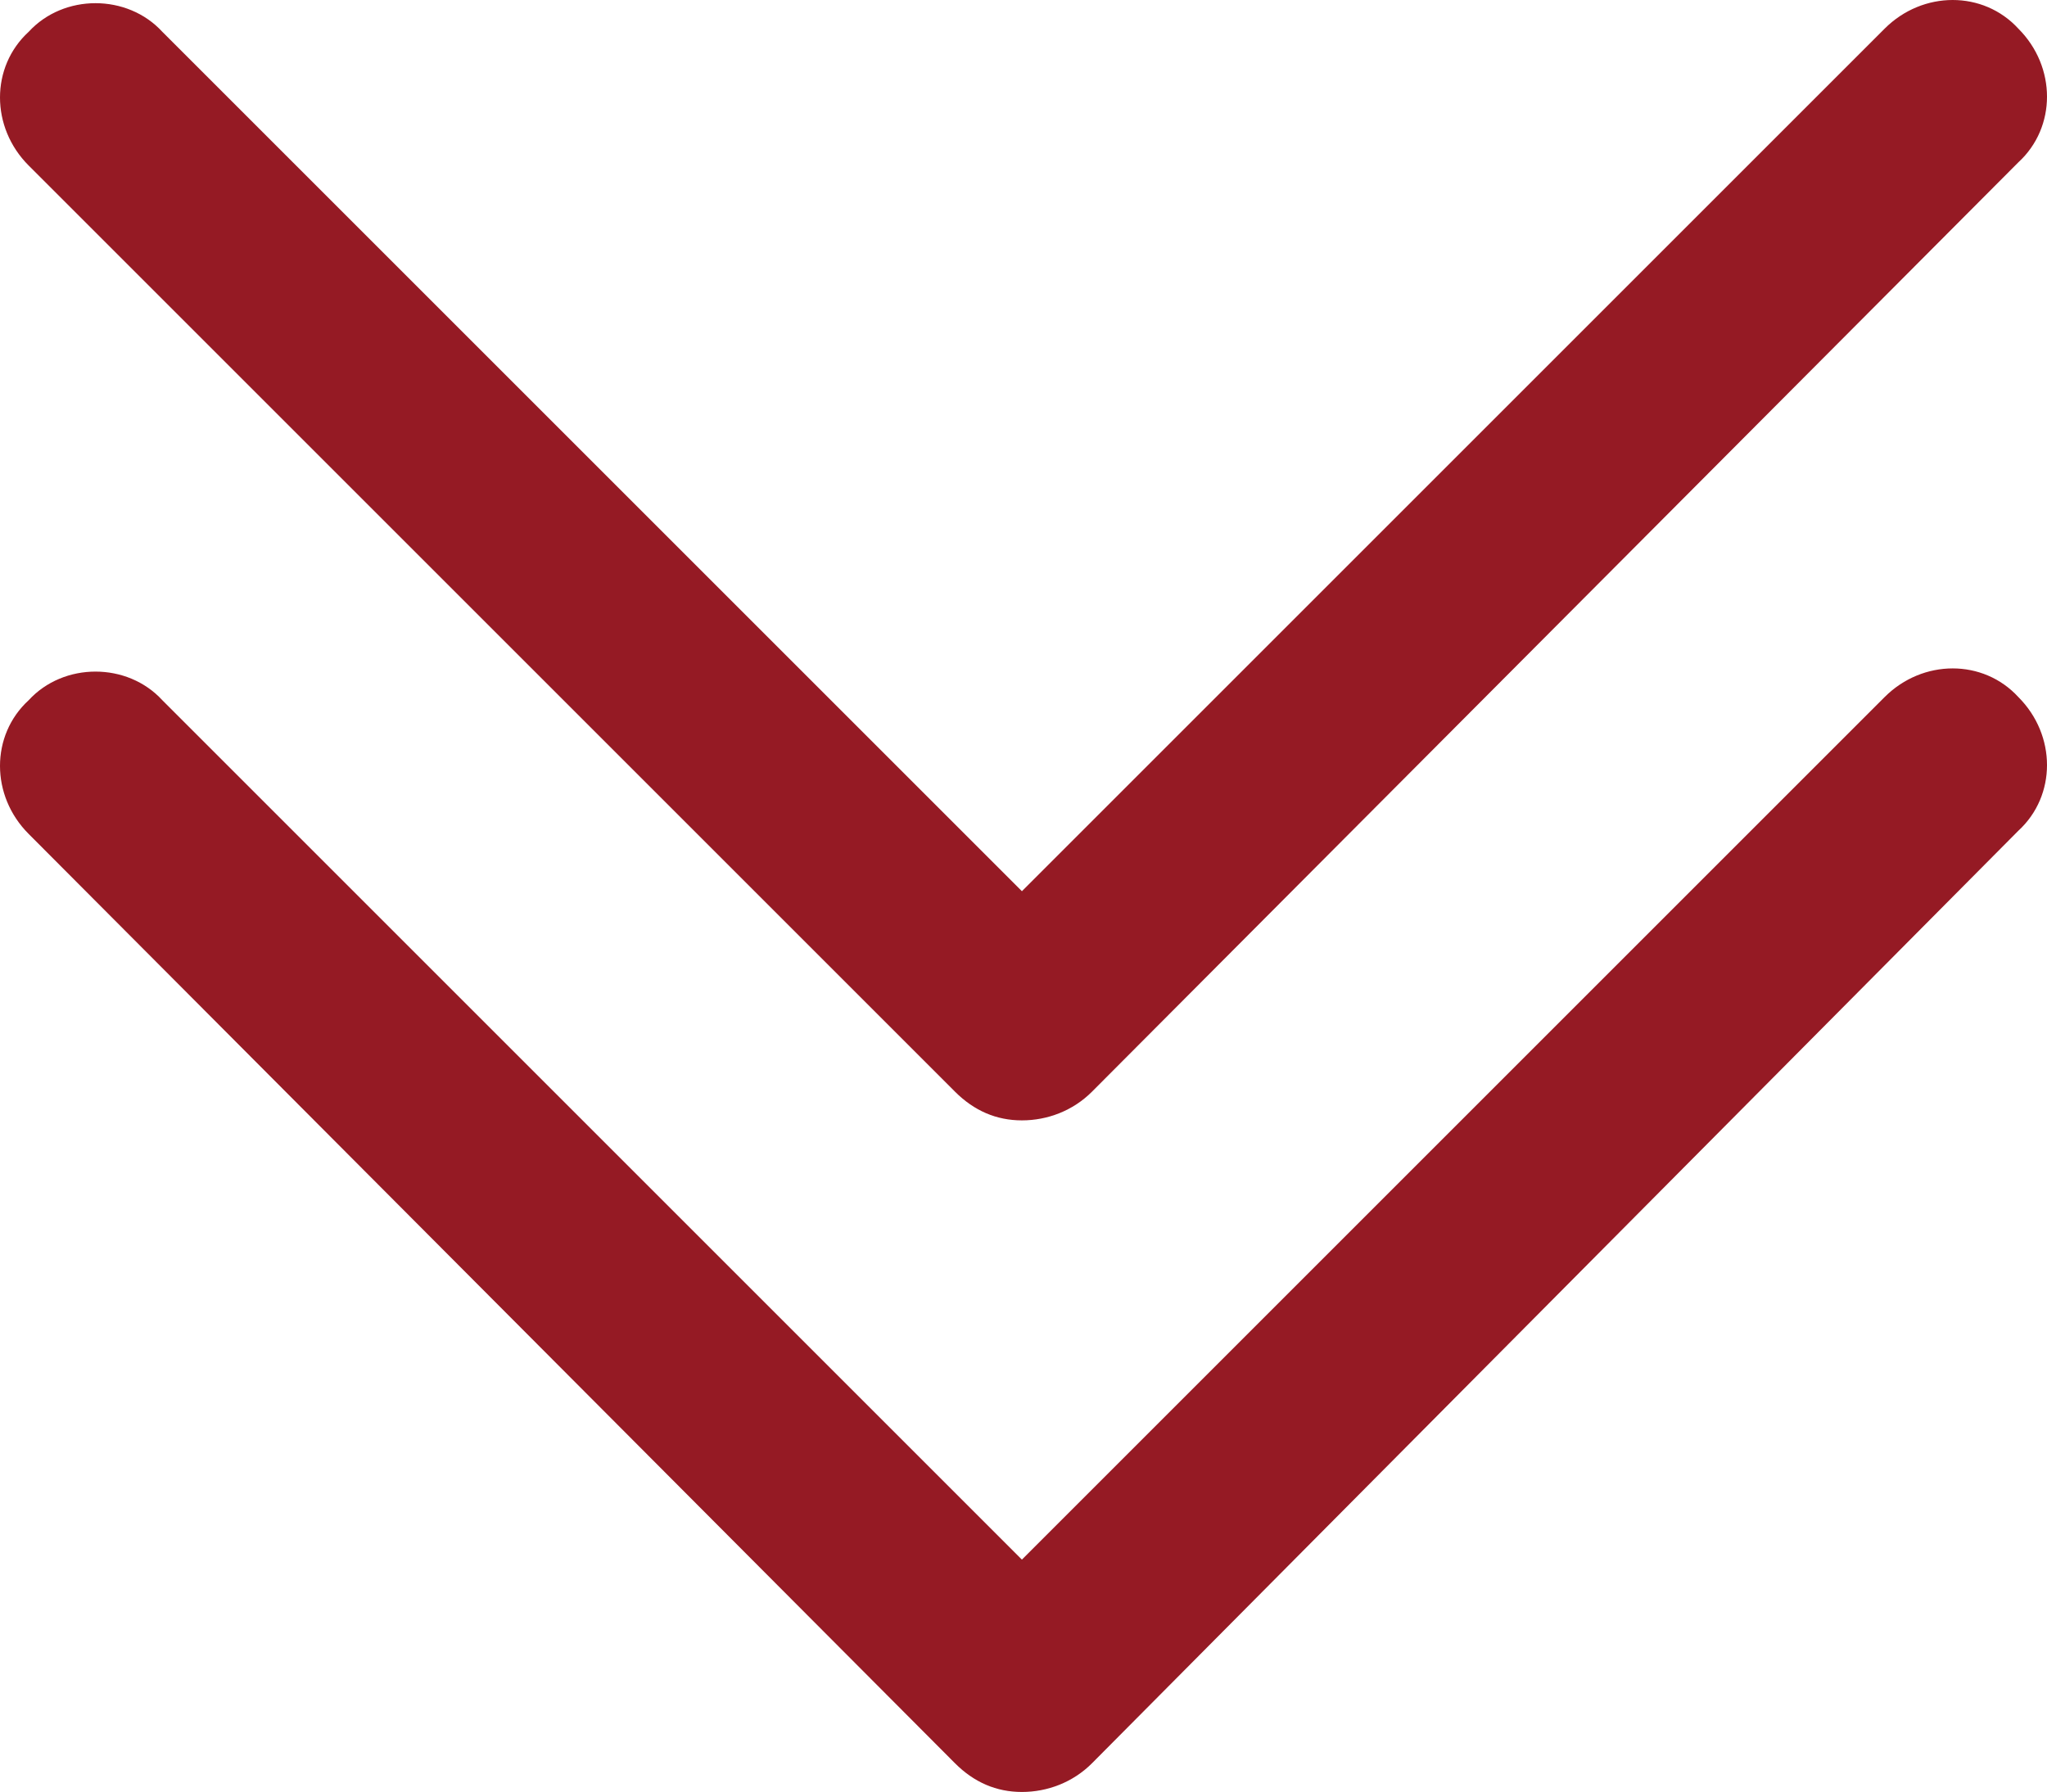
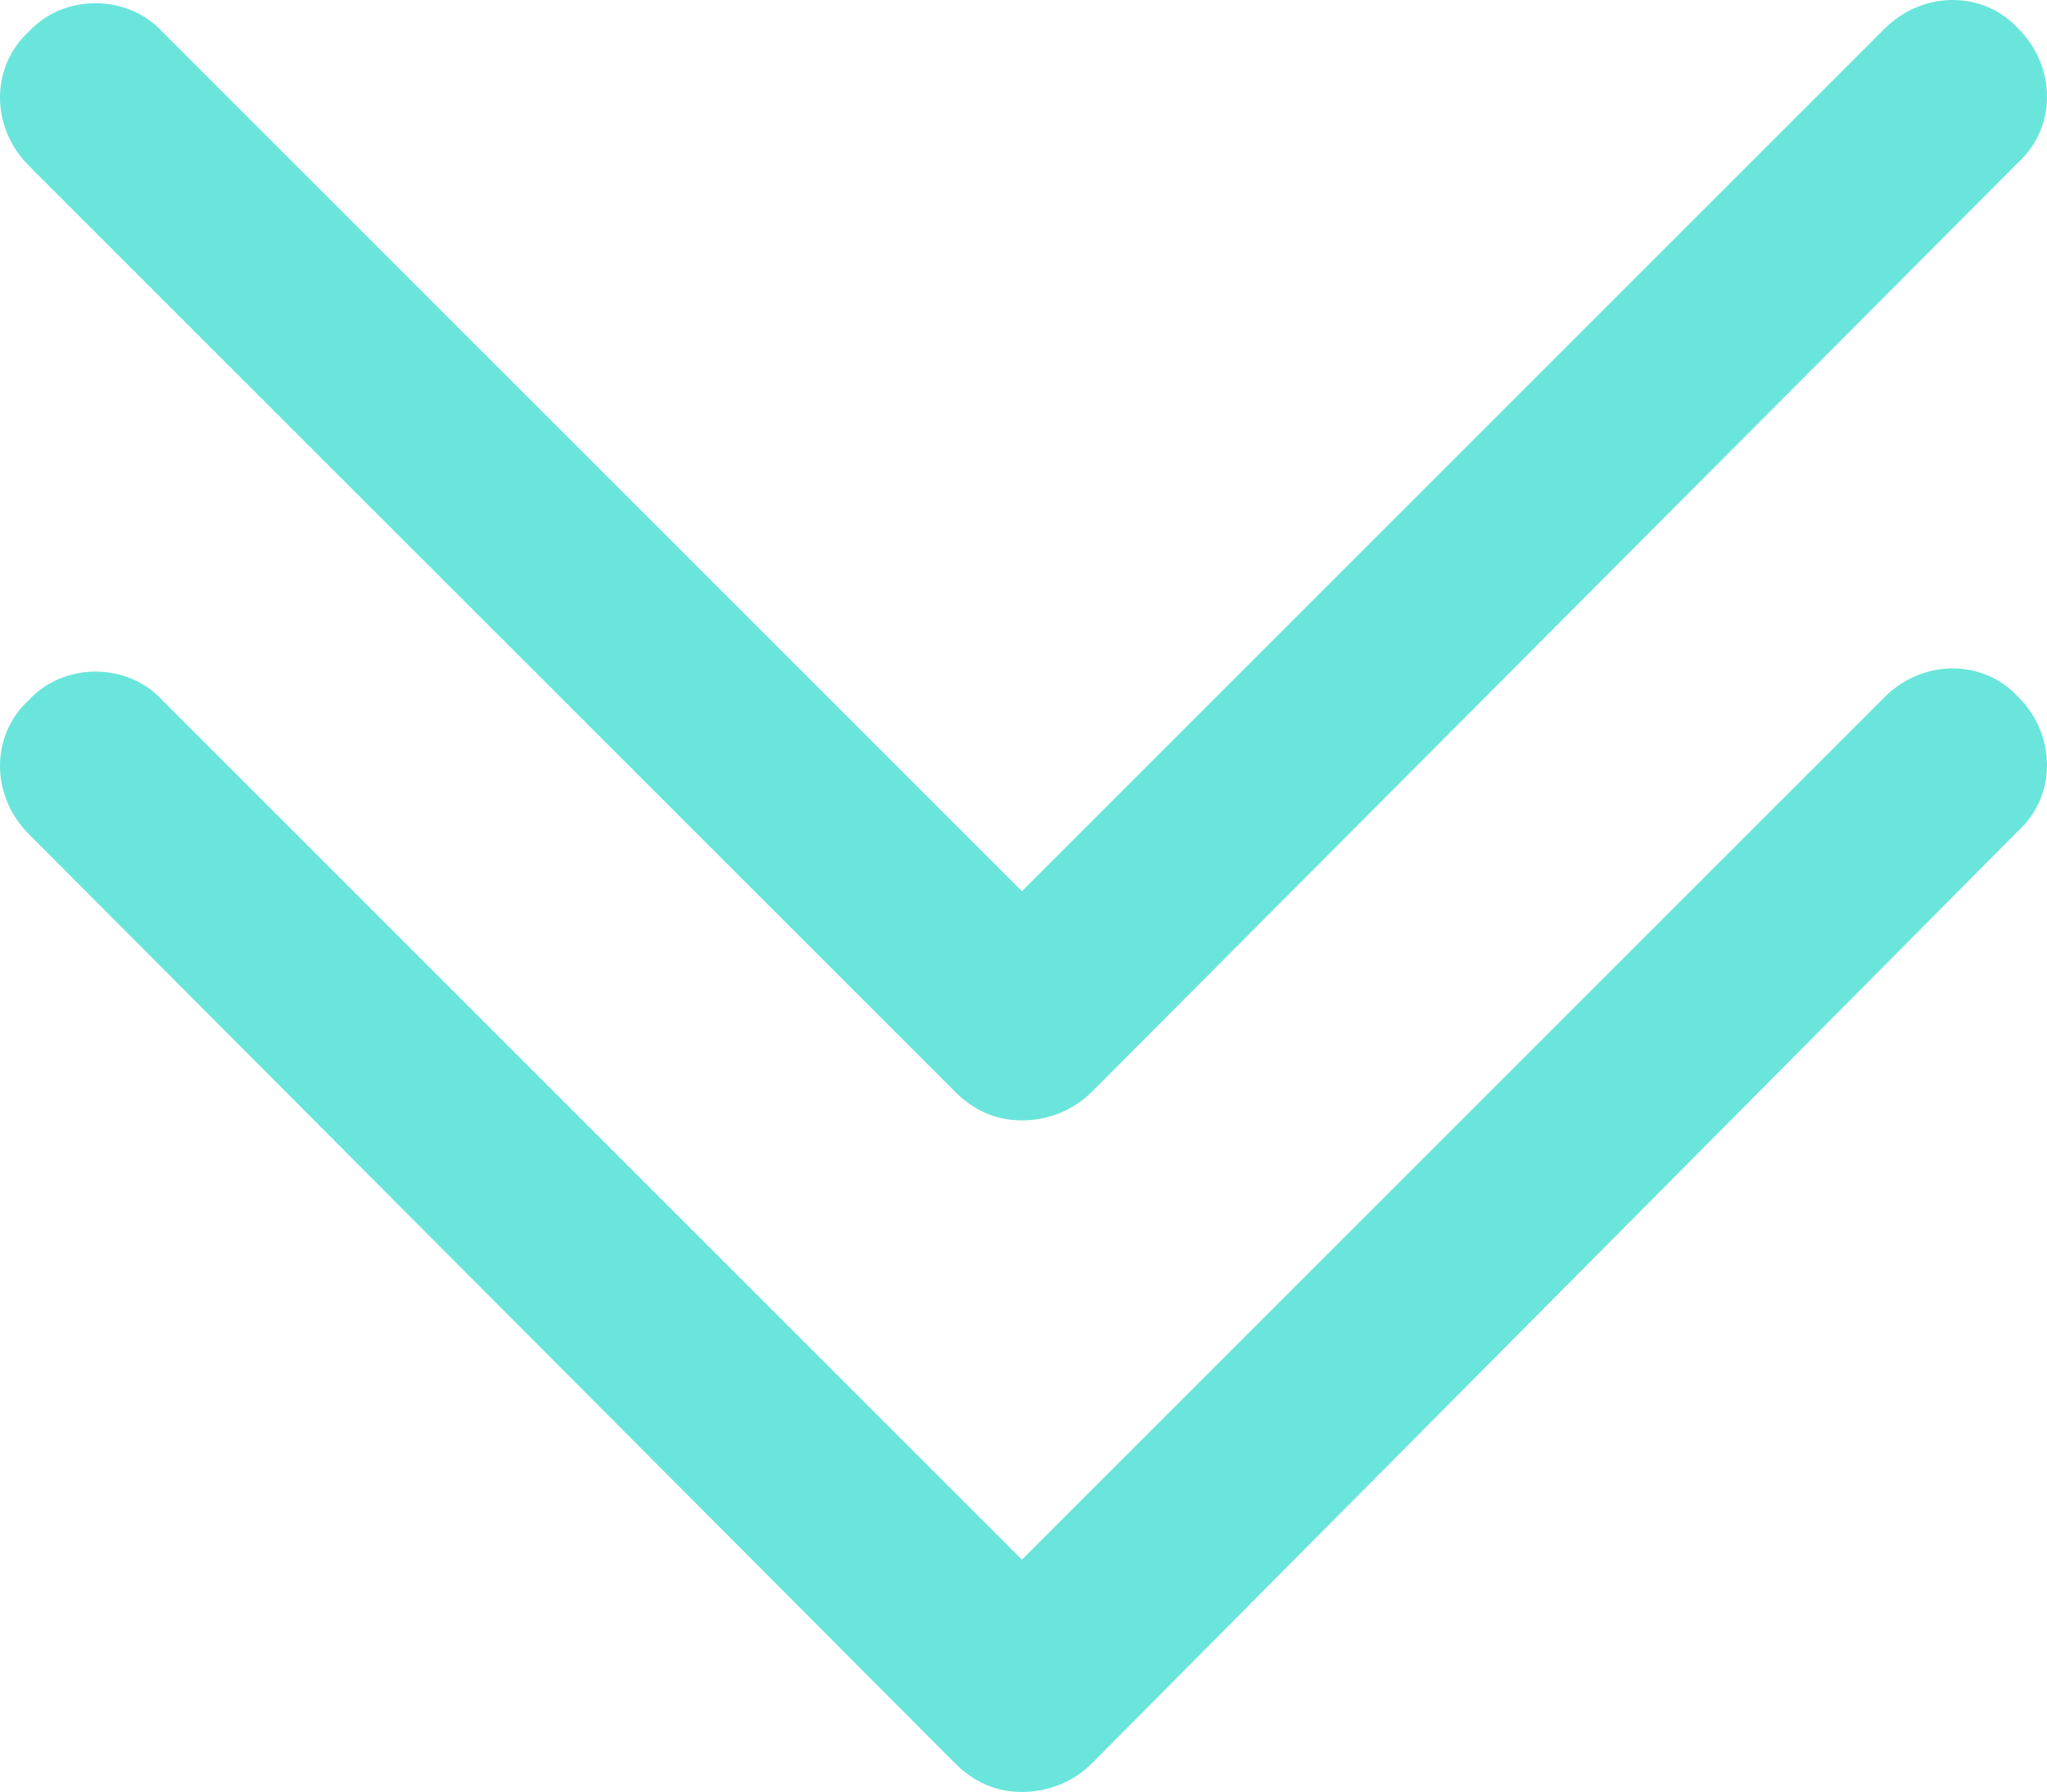
<svg xmlns="http://www.w3.org/2000/svg" version="1.1" id="Layer_1" x="0px" y="0px" viewBox="0 0 64.3 56.3" style="enable-background:new 0 0 64.3 56.3;" xml:space="preserve">
-   <path id="XMLID_3_" style="fill:#951A24;" d="M32.1,35.2c-0.8,0-1.5-0.3-2.1-0.9L0.9,5.2C-0.3,4-0.3,2.1,0.9,1C2-0.2,4-0.2,5.1,1l27,27L59.2,0.9  c1.2-1.2,3.1-1.2,4.2,0c1.2,1.2,1.2,3.1,0,4.2L34.3,34.3C33.7,34.9,32.9,35.2,32.1,35.2z" />
-   <path id="XMLID_4_" style="fill:#951A24;" d="M32.1,56.3c-0.8,0-1.5-0.3-2.1-0.9L0.9,26.2c-1.2-1.2-1.2-3.1,0-4.2C2,20.8,4,20.8,5.1,22l27,27l27.1-27.1  c1.2-1.2,3.1-1.2,4.2,0c1.2,1.2,1.2,3.1,0,4.2L34.3,55.4C33.7,56,32.9,56.3,32.1,56.3z" />
+   <path id="XMLID_3_" style="fill:#6AE5DB;" d="M32.1,35.2c-0.8,0-1.5-0.3-2.1-0.9L0.9,5.2C-0.3,4-0.3,2.1,0.9,1C2-0.2,4-0.2,5.1,1l27,27L59.2,0.9  c1.2-1.2,3.1-1.2,4.2,0c1.2,1.2,1.2,3.1,0,4.2L34.3,34.3C33.7,34.9,32.9,35.2,32.1,35.2z" />
+   <path id="XMLID_4_" style="fill:#6AE5DB;" d="M32.1,56.3c-0.8,0-1.5-0.3-2.1-0.9L0.9,26.2c-1.2-1.2-1.2-3.1,0-4.2C2,20.8,4,20.8,5.1,22l27,27l27.1-27.1  c1.2-1.2,3.1-1.2,4.2,0c1.2,1.2,1.2,3.1,0,4.2L34.3,55.4C33.7,56,32.9,56.3,32.1,56.3z" />
</svg>
